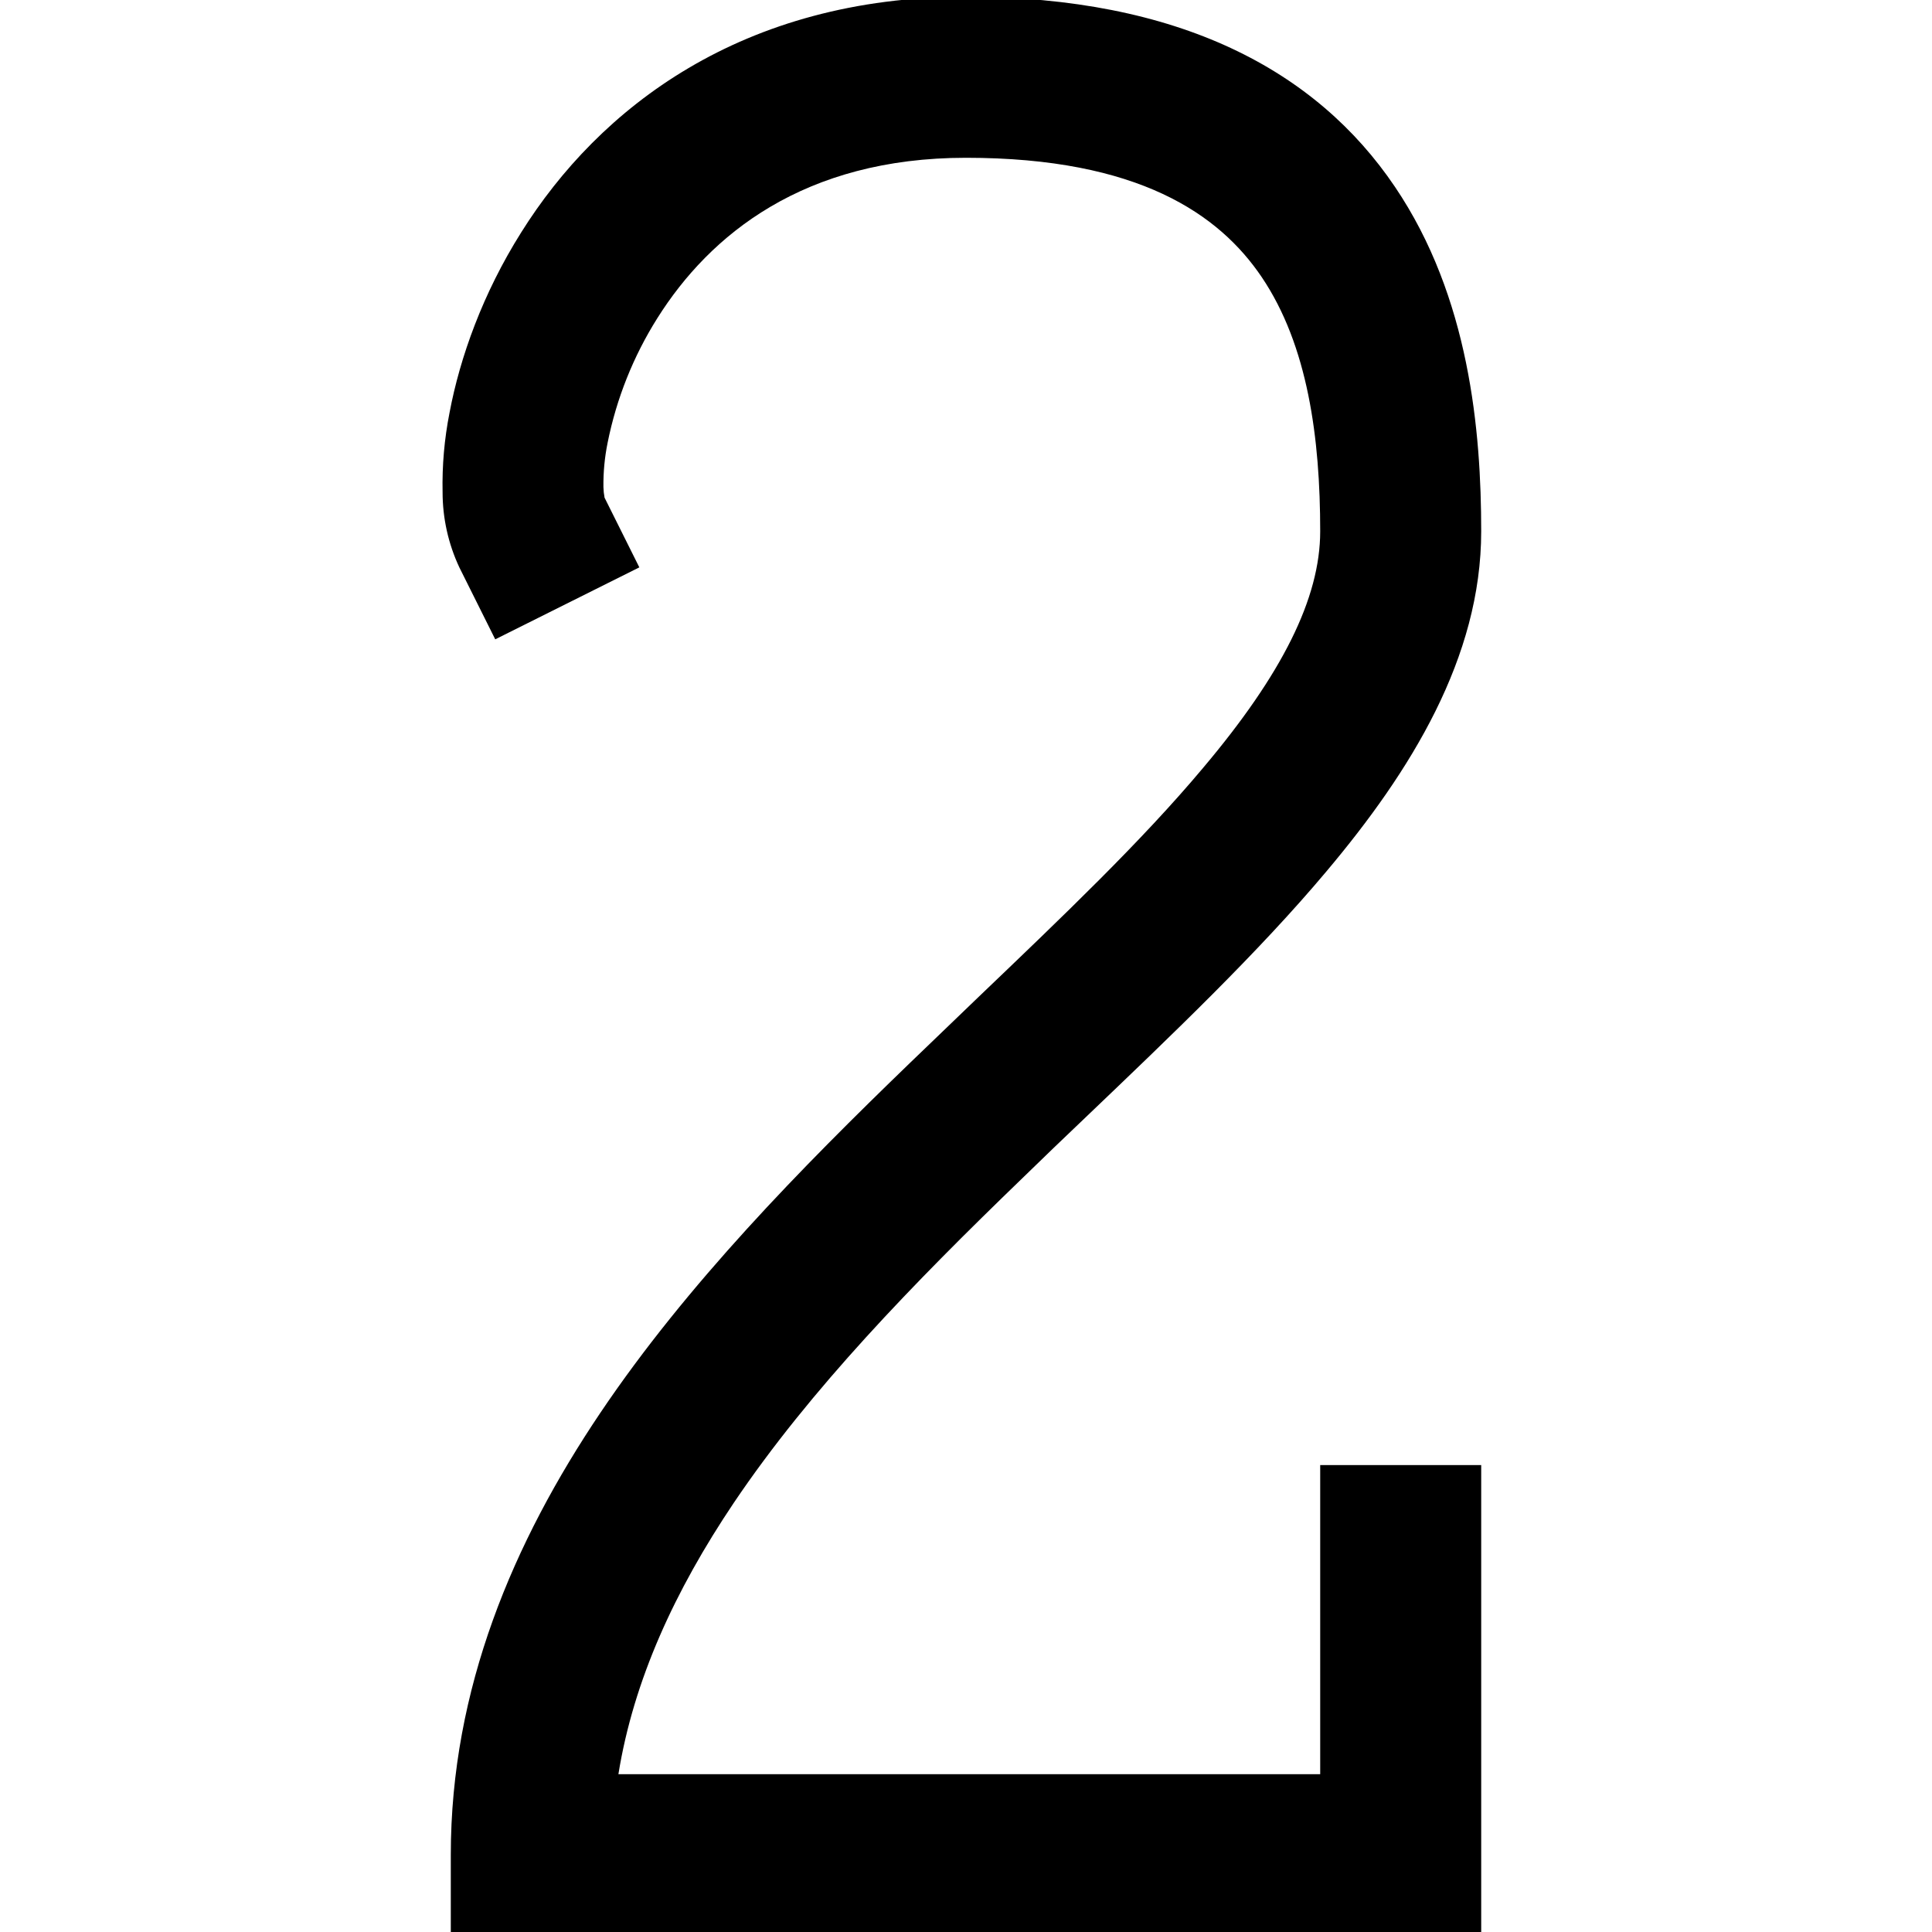
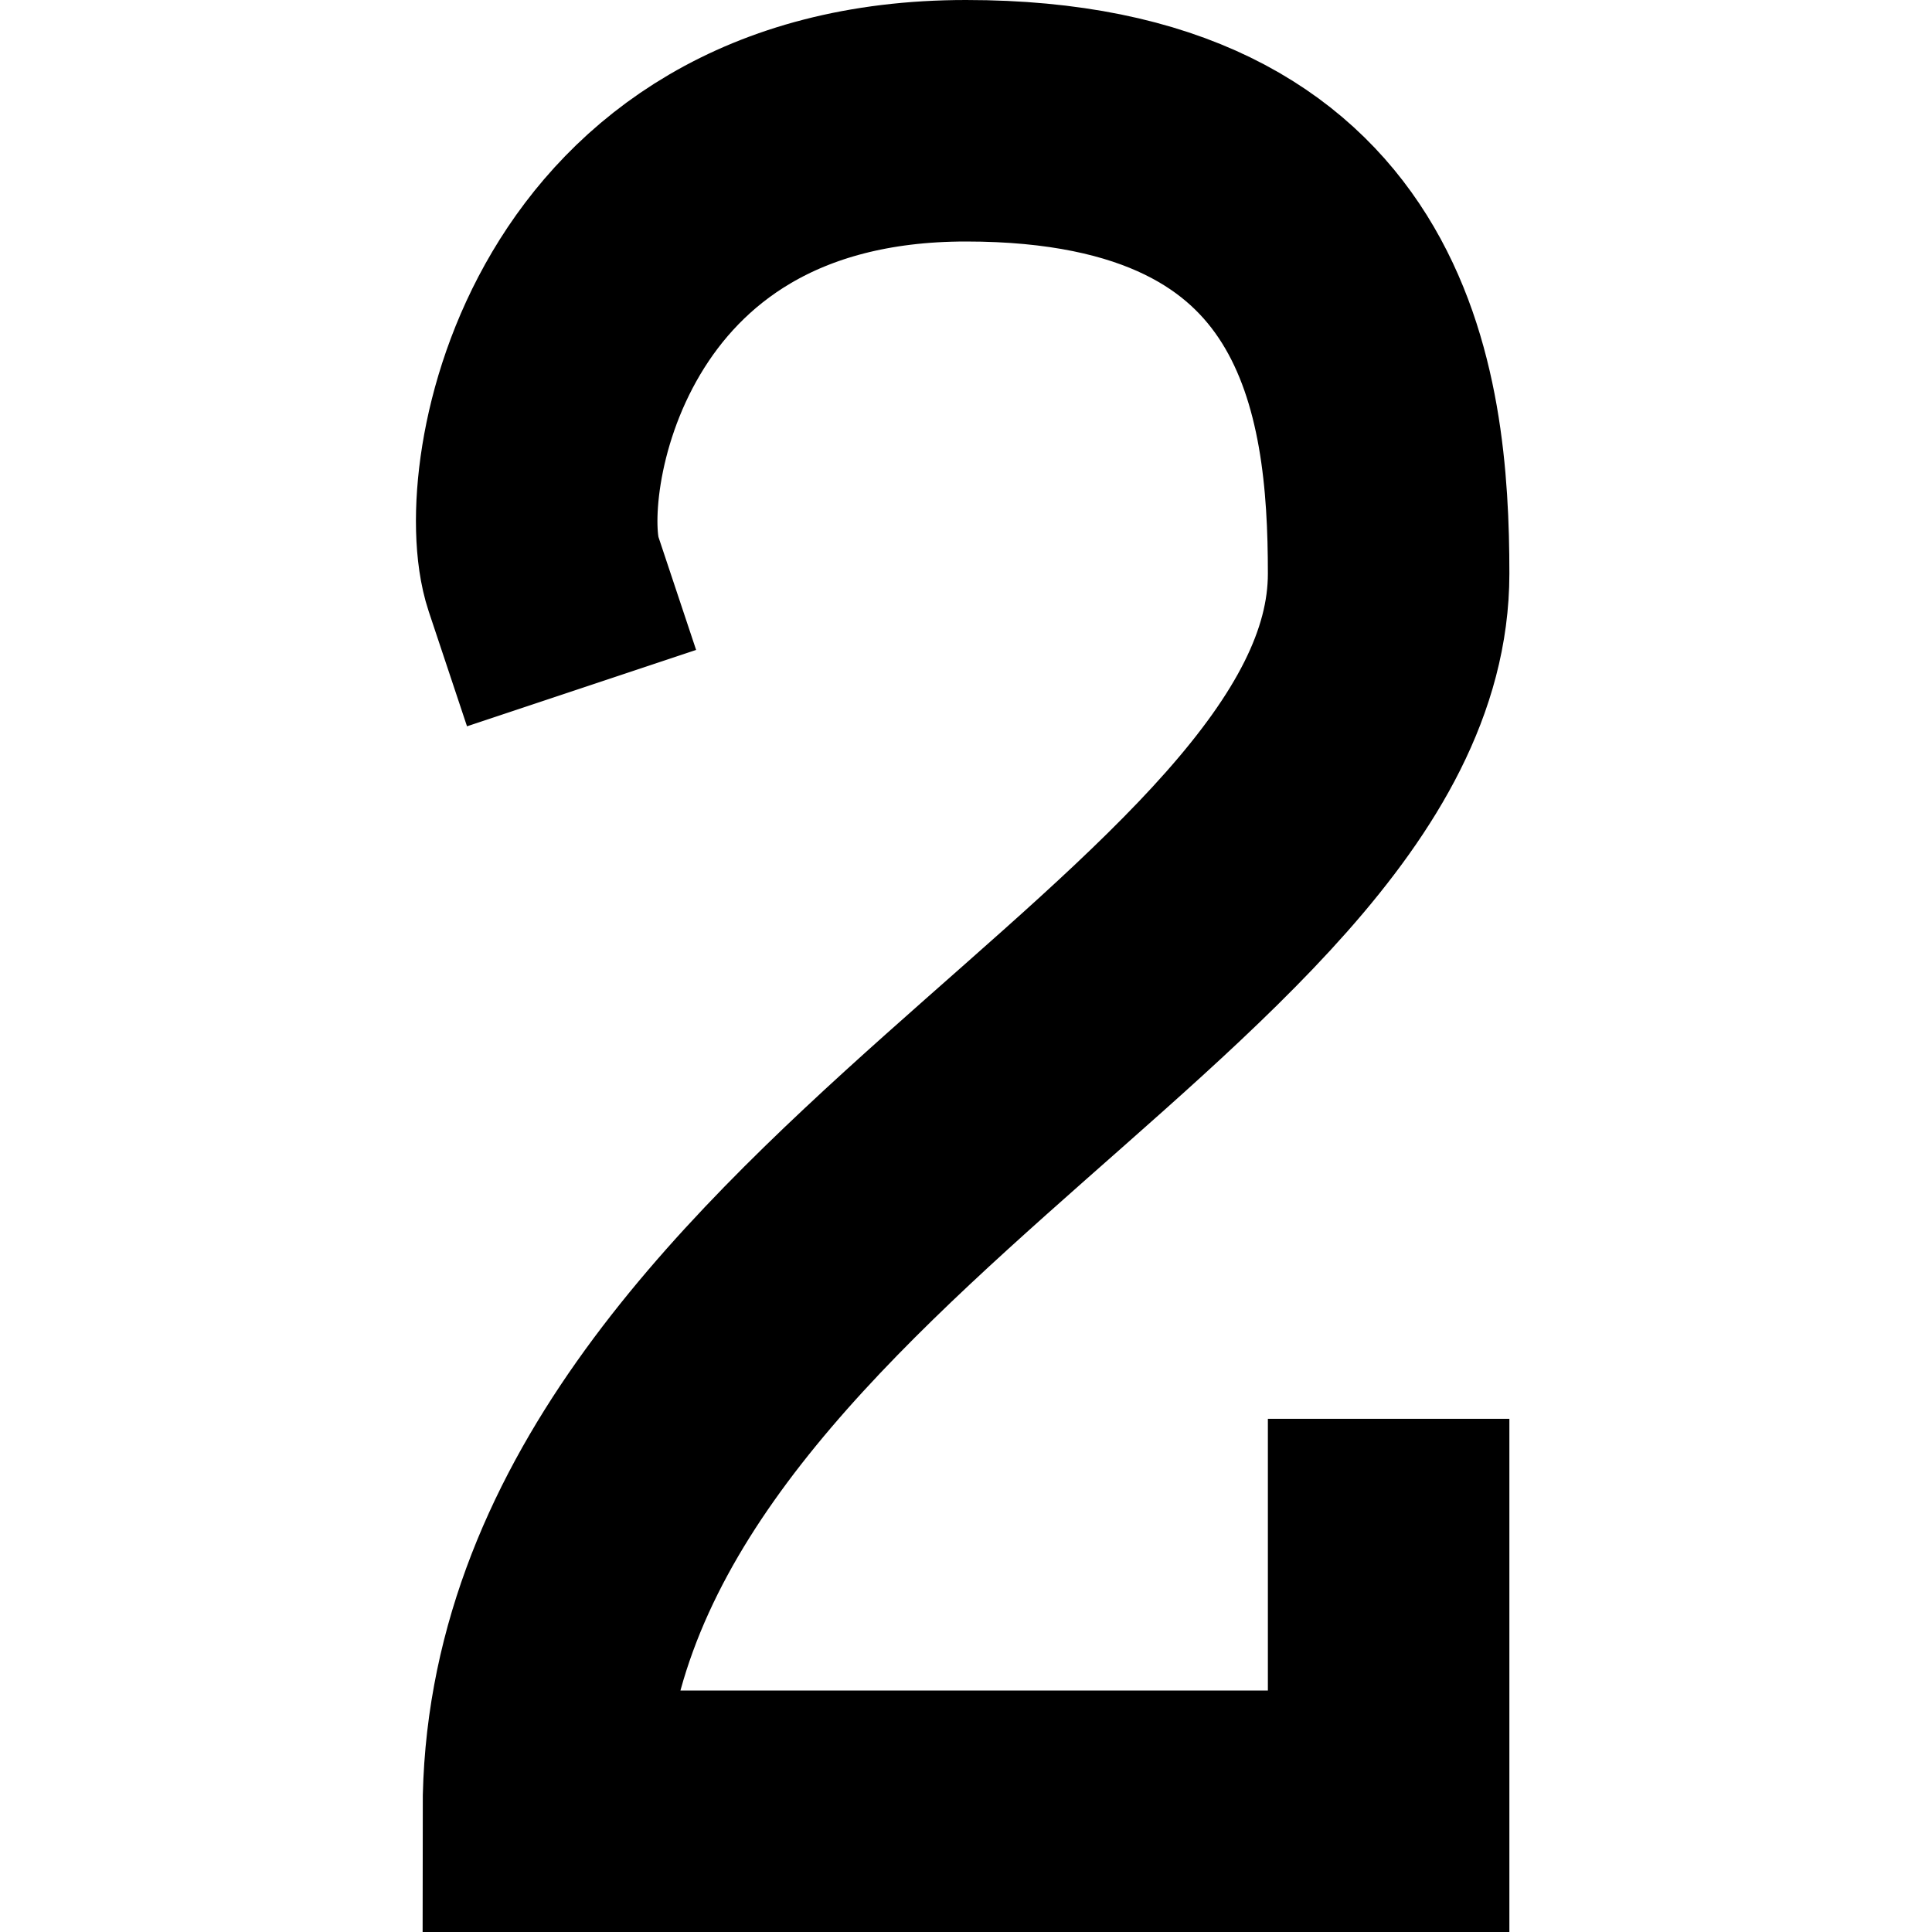
- <svg xmlns="http://www.w3.org/2000/svg" viewBox="0 0 12 12">
-   <path d="m3.755 3.091.216.433-.895.447-.223-.447a1.1 1.1 0 0 1-.104-.467 2.3 2.3 0 0 1 .043-.493c.065-.345.207-.742.445-1.12C3.72.672 4.607-.02 6-.02c1.325 0 2.176.457 2.664 1.18.463.684.536 1.517.536 2.14 0 .784-.437 1.49-.961 2.112-.423.504-.961 1.017-1.496 1.528q-.2.19-.395.38c-.673.65-1.315 1.309-1.79 2.014-.367.546-.623 1.103-.717 1.686H8.2V9.1h1v2.92H2.8v-.5c0-1.031.388-1.941.929-2.745.538-.799 1.247-1.52 1.924-2.174l.42-.404c.53-.507 1.016-.97 1.4-1.428.49-.581.727-1.053.727-1.469 0-.577-.076-1.154-.364-1.58C7.574 1.333 7.075.98 6 .98c-1.007 0-1.591.478-1.917.996a2.3 2.3 0 0 0-.309.774 1.3 1.3 0 0 0-.026.275.4.4 0 0 0 .007.066" />
+ <svg xmlns="http://www.w3.org/2000/svg" fill="none" viewBox="0 0 32 32">
+   <path stroke="currentColor" stroke-linecap="square" stroke-width="4" d="M9 9.5C8.5 8 9.5 2 16 2s7 4.5 7 7.5C23 16 9 20.5 9 30h14v-4.5" />
</svg>
